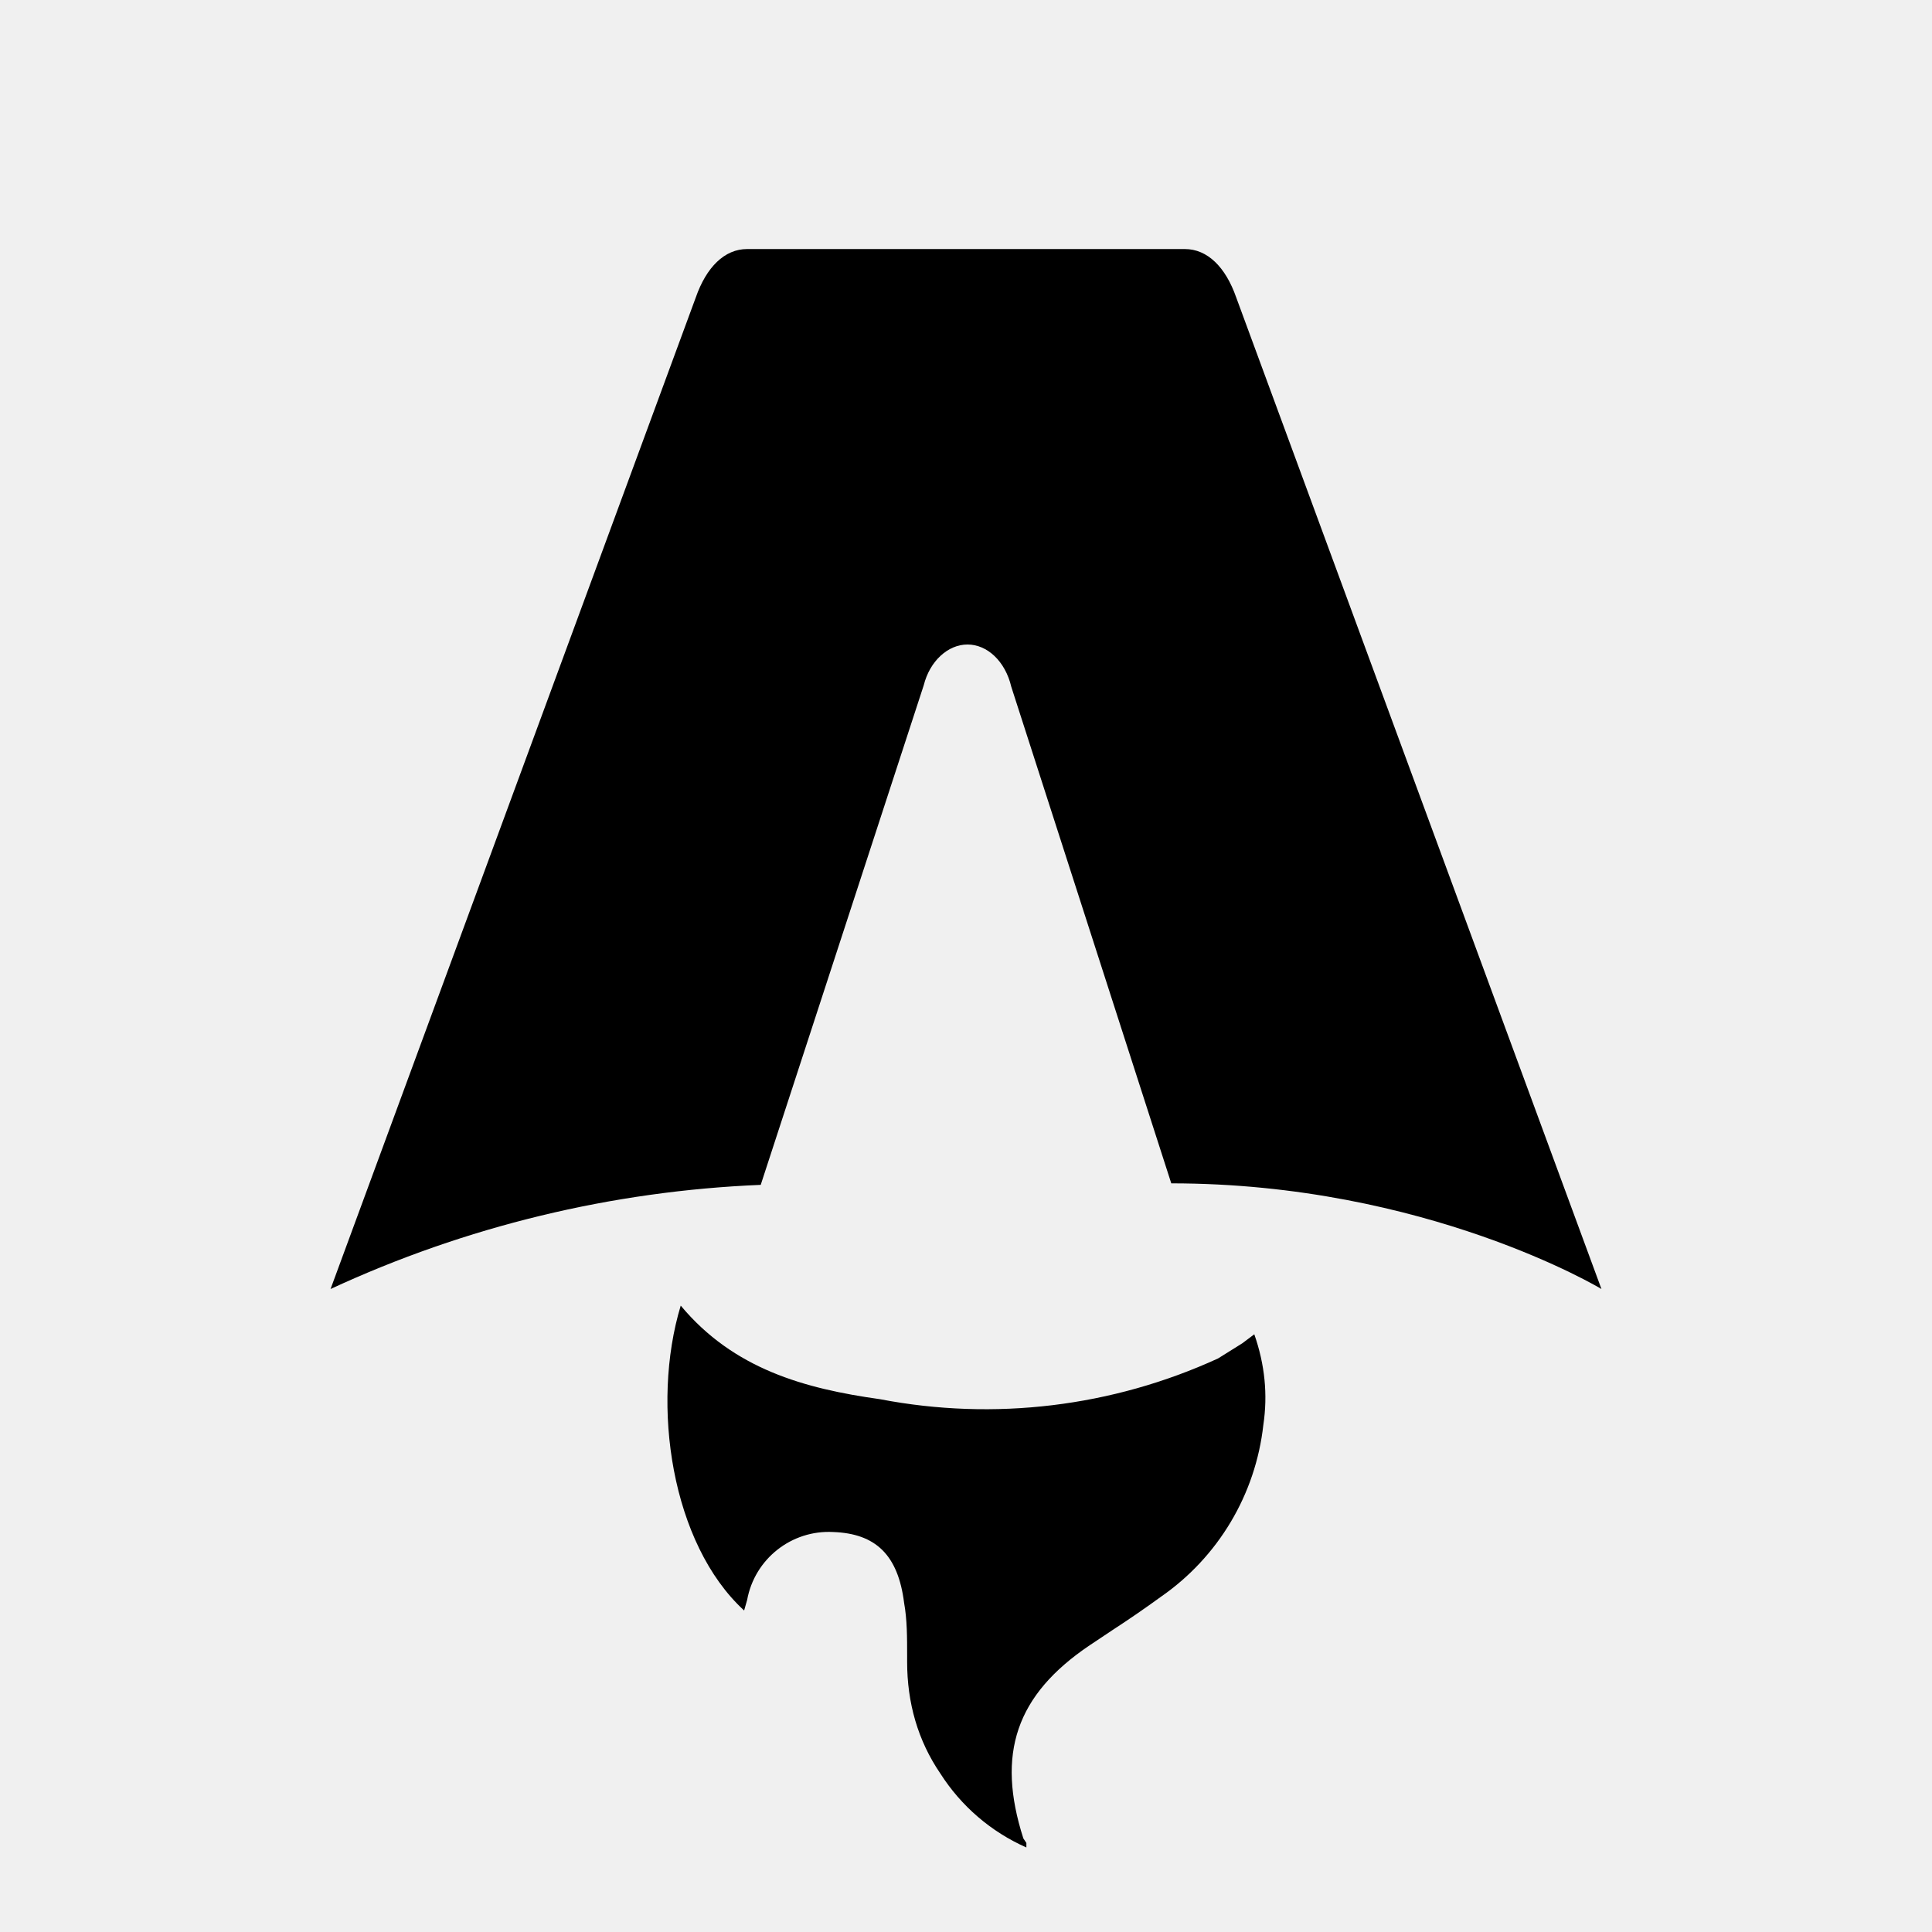
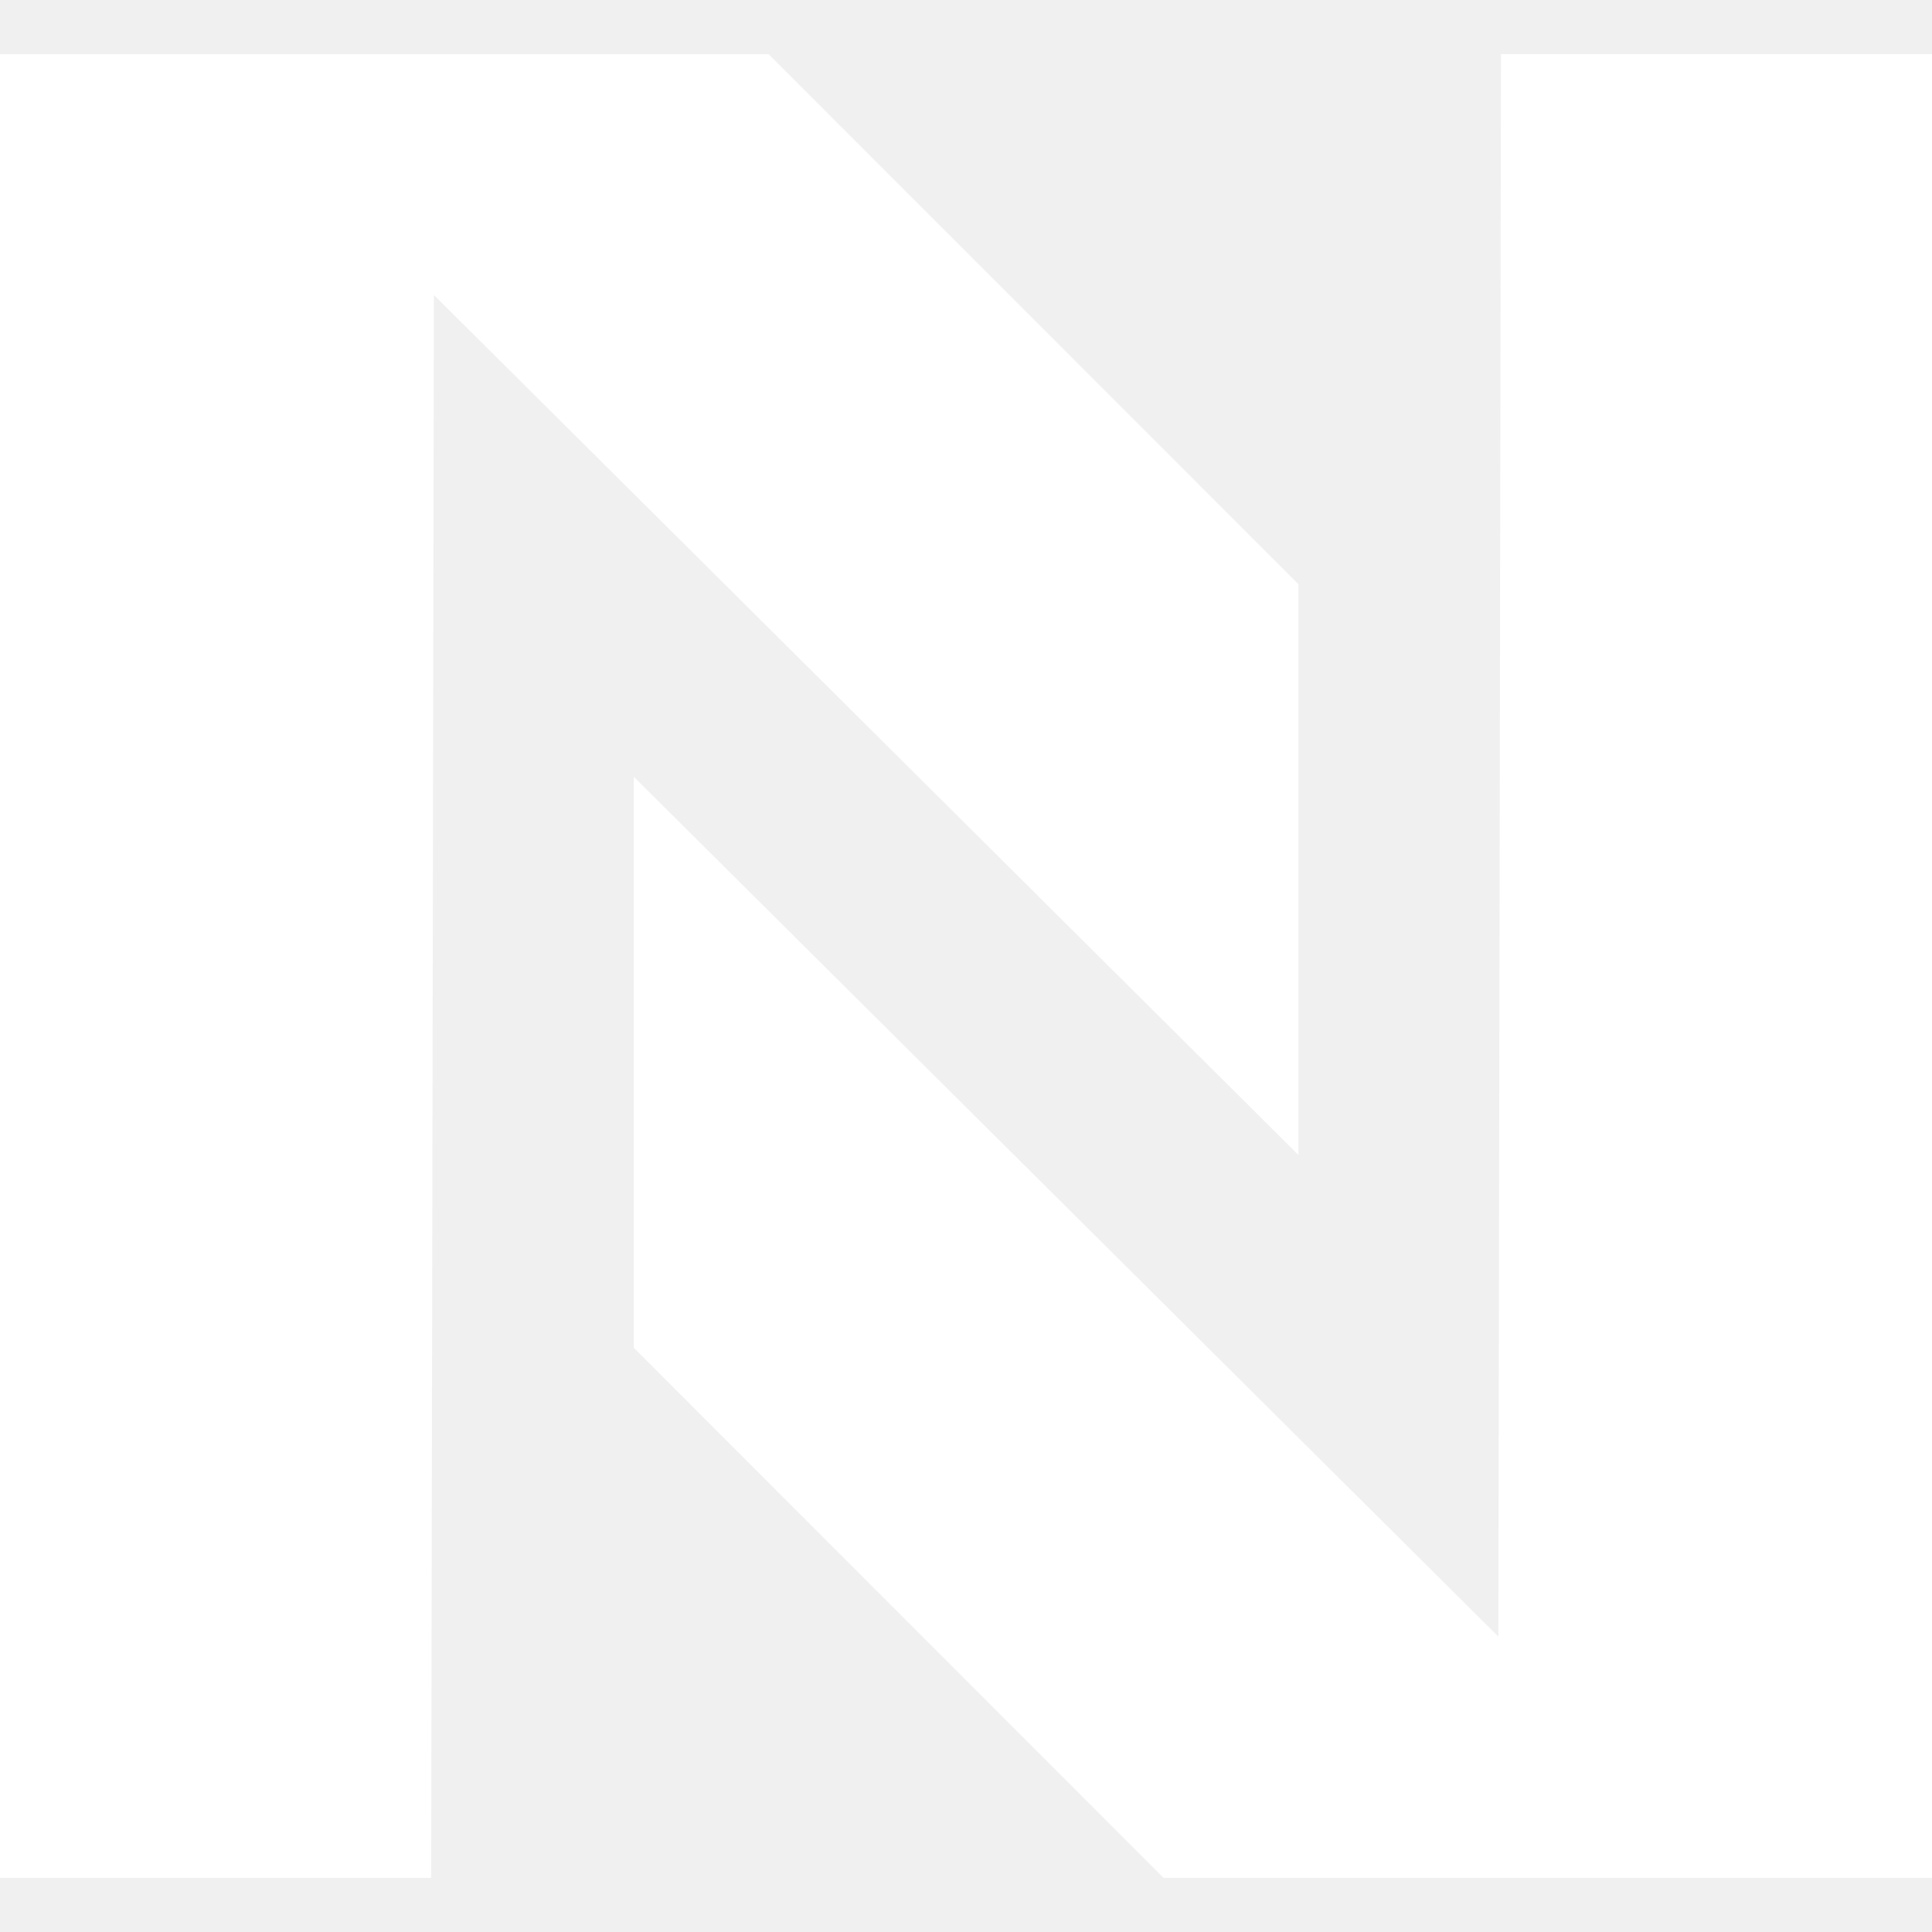
- <svg xmlns="http://www.w3.org/2000/svg" fill="none" viewBox="0 0 128 128">
-   <path d="M50.4 78.5a75.1 75.1 0 0 0-28.5 6.9l24.2-65.7c.7-2 1.9-3.2 3.4-3.2h29c1.5 0 2.7 1.2 3.4 3.2l24.2 65.7s-11.6-7-28.5-7L67 45.5c-.4-1.7-1.6-2.8-2.9-2.8-1.3 0-2.5 1.1-2.9 2.7L50.4 78.5Zm-1.1 28.2Zm-4.2-20.2c-2 6.6-.6 15.8 4.2 20.2a17.5 17.5 0 0 1 .2-.7 5.5 5.5 0 0 1 5.7-4.5c2.8.1 4.3 1.5 4.7 4.7.2 1.1.2 2.3.2 3.5v.4c0 2.7.7 5.2 2.2 7.4a13 13 0 0 0 5.7 4.9v-.3l-.2-.3c-1.8-5.6-.5-9.5 4.4-12.8l1.5-1a73 73 0 0 0 3.2-2.2 16 16 0 0 0 6.8-11.4c.3-2 .1-4-.6-6l-.8.6-1.6 1a37 37 0 0 1-22.4 2.7c-5-.7-9.7-2-13.2-6.2Z" />
-   <style>
-         path { fill: #000; }
-         @media (prefers-color-scheme: dark) {
-             path { fill: #FFF; }
-         }
-     </style>
+ <svg xmlns="http://www.w3.org/2000/svg" version="1.1" id="Capa_1" x="0px" y="0px" viewBox="0 0 23.631 23.631" style="enable-background:new 0 0 15 15;fill:#ffffff" xml:space="preserve">
+   <g>
+     <g>
+       <polygon points="0,0.663 9.401,0.663 15.882,7.146 15.882,14.127 5.307,3.608 5.274,22.969 0,22.969   " />
+       <polygon points="23.631,22.969 14.232,22.969 7.752,16.485 7.752,9.501 18.327,20.018 18.359,0.662 23.631,0.662   " />
+     </g>
+     <g>
+ 	</g>
+     <g>
+ 	</g>
+     <g>
+ 	</g>
+     <g>
+ 	</g>
+     <g>
+ 	</g>
+     <g>
+ 	</g>
+     <g>
+ 	</g>
+     <g>
+ 	</g>
+     <g>
+ 	</g>
+     <g>
+ 	</g>
+     <g>
+ 	</g>
+     <g>
+ 	</g>
+     <g>
+ 	</g>
+     <g>
+ 	</g>
+     <g>
+ 	</g>
+   </g>
+   <g>
+ </g>
+   <g>
+ </g>
+   <g>
+ </g>
+   <g>
+ </g>
+   <g>
+ </g>
+   <g>
+ </g>
+   <g>
+ </g>
+   <g>
+ </g>
+   <g>
+ </g>
+   <g>
+ </g>
+   <g>
+ </g>
+   <g>
+ </g>
+   <g>
+ </g>
+   <g>
+ </g>
+   <g>
+ </g>
</svg>
